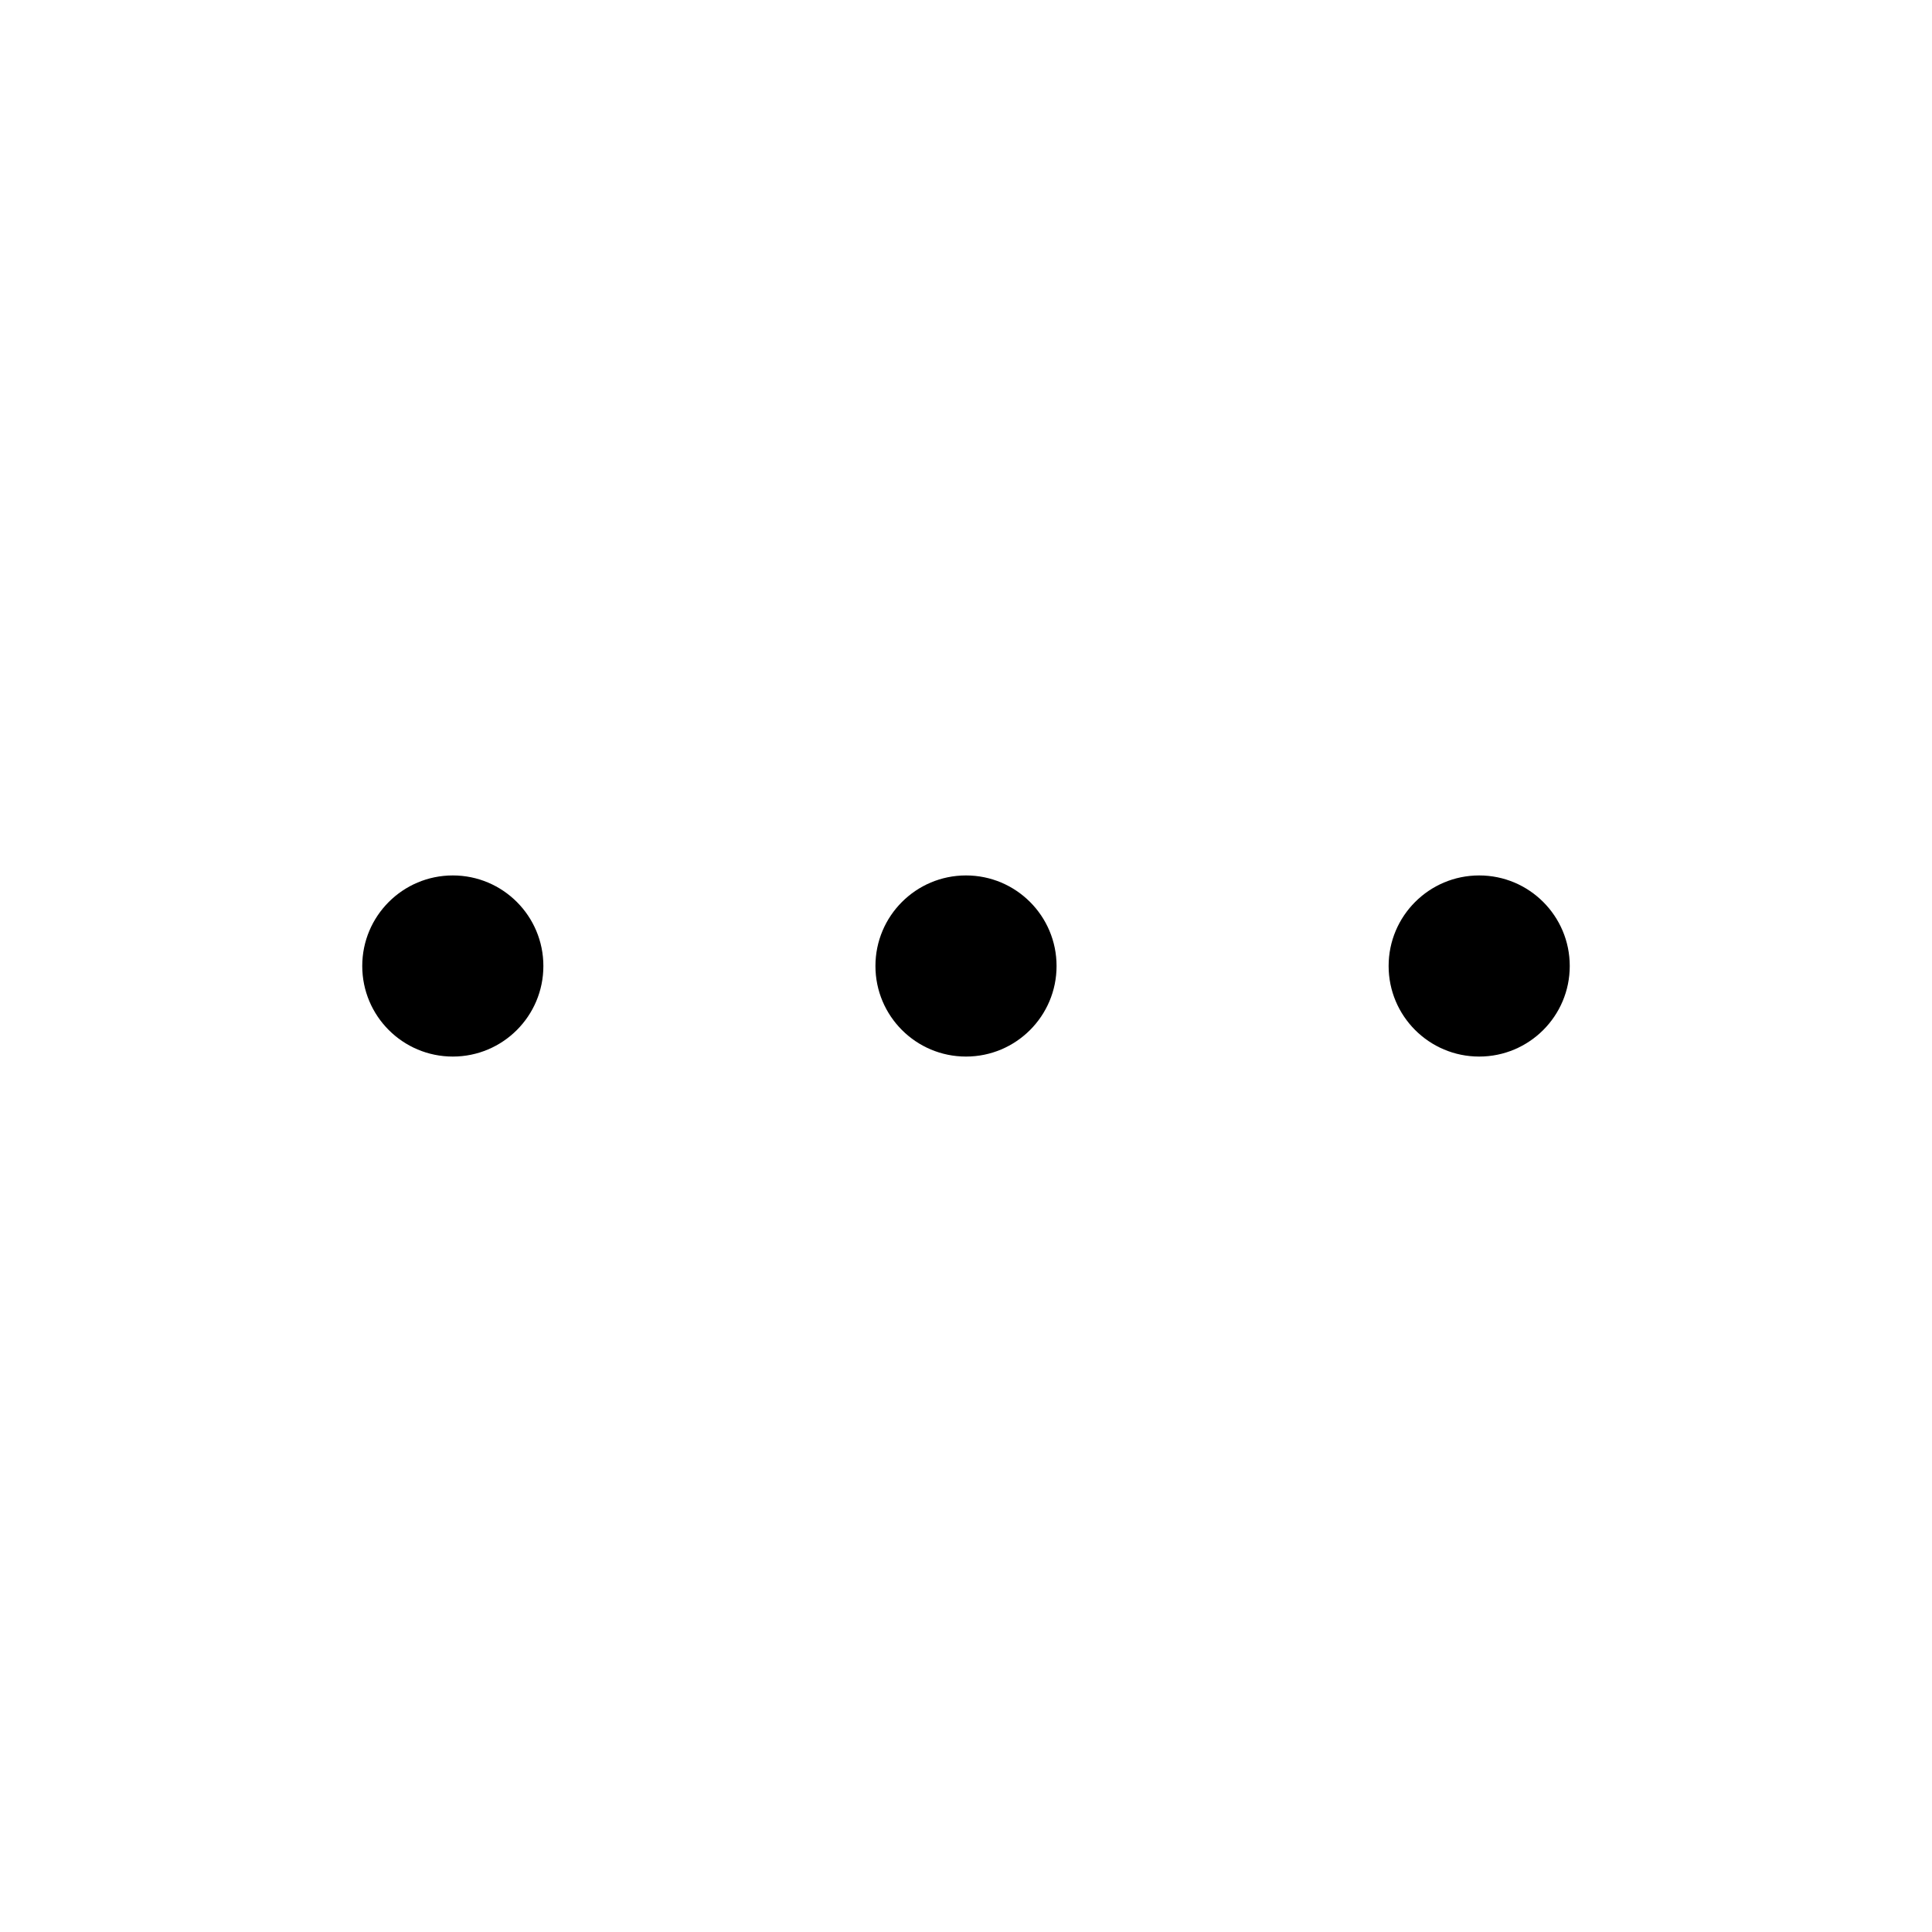
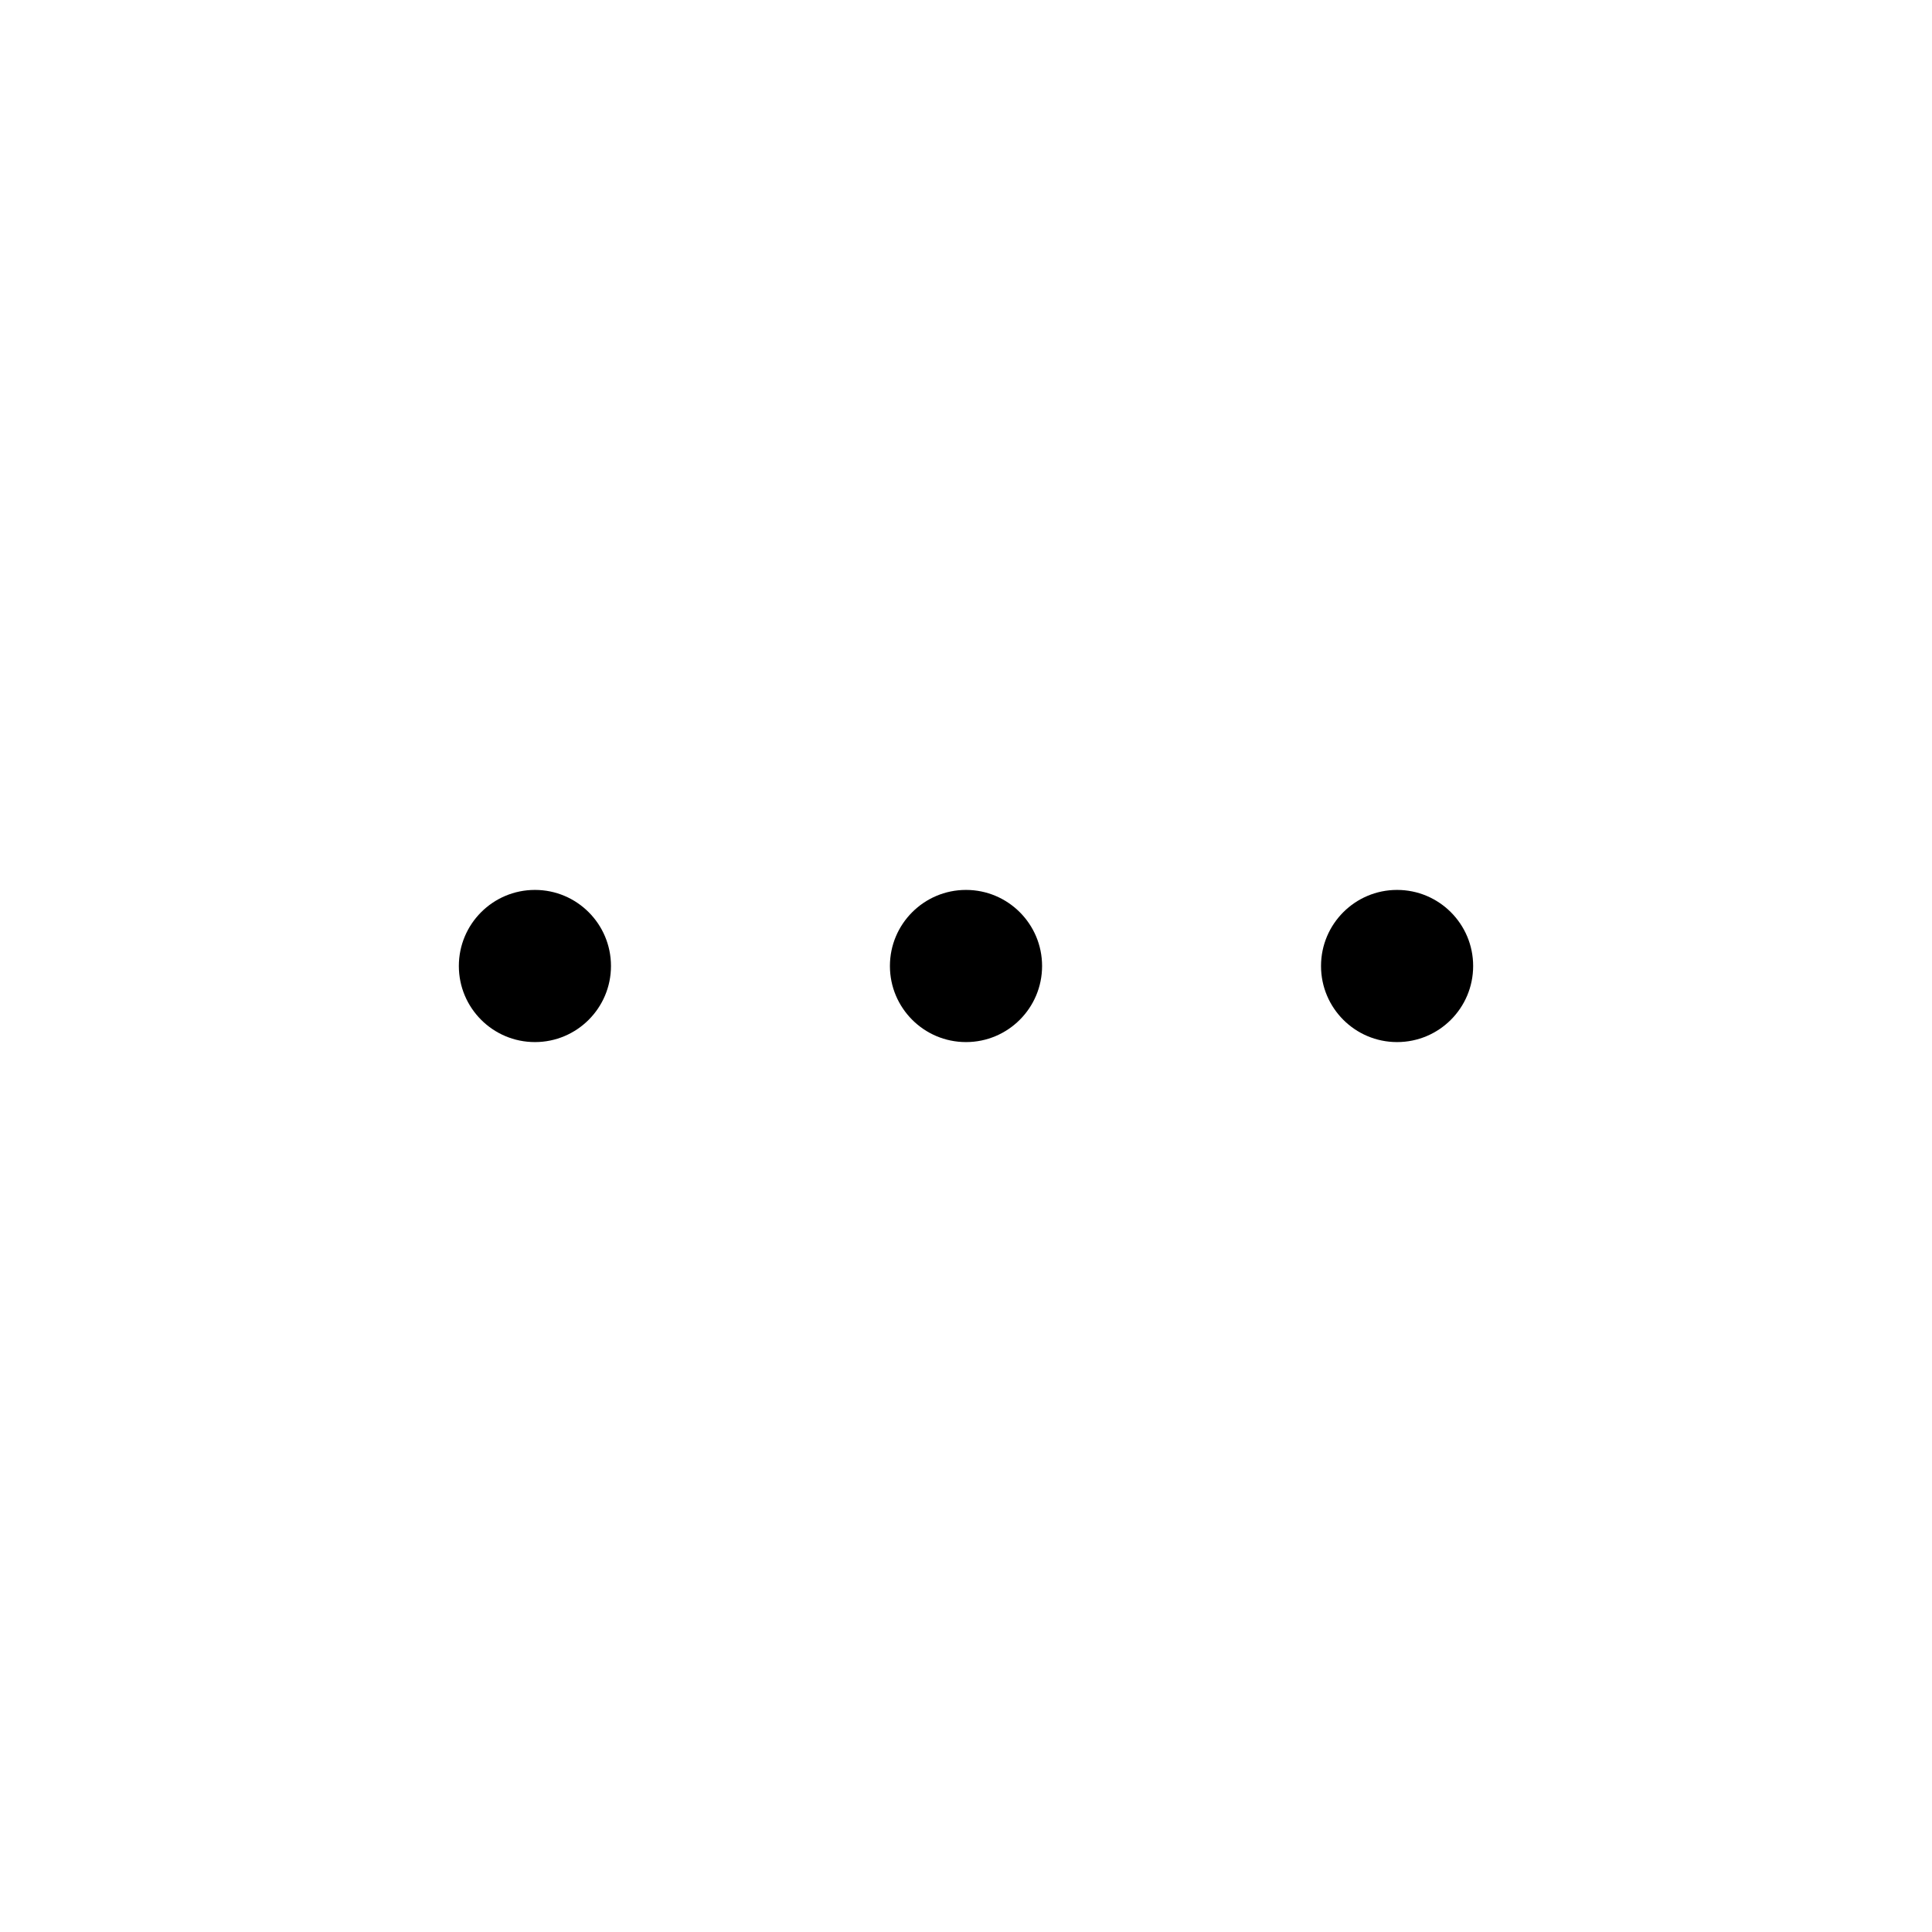
- <svg xmlns="http://www.w3.org/2000/svg" viewBox="0 0 256 256">
-   <rect width="256" height="256" fill="none" />
-   <circle cx="128" cy="128" r="12" fill="currentColor" />
-   <circle cx="196" cy="128" r="12" fill="currentColor" />
-   <circle cx="60" cy="128" r="12" fill="currentColor" />
+ <svg xmlns="http://www.w3.org/2000/svg" width="50" height="50" viewBox="0 0 50 50" fill="none">
+   <path d="M25 26.969C26.087 26.969 26.969 26.087 26.969 25C26.969 23.913 26.087 23.031 25 23.031C23.913 23.031 23.031 23.913 23.031 25C23.031 26.087 23.913 26.969 25 26.969Z" fill="currentColor" />
+   <path d="M36.156 26.969C37.244 26.969 38.125 26.087 38.125 25C38.125 23.913 37.244 23.031 36.156 23.031C35.069 23.031 34.188 23.913 34.188 25C34.188 26.087 35.069 26.969 36.156 26.969Z" fill="currentColor" />
+   <path d="M13.844 26.969C14.931 26.969 15.812 26.087 15.812 25C15.812 23.913 14.931 23.031 13.844 23.031C12.756 23.031 11.875 23.913 11.875 25C11.875 26.087 12.756 26.969 13.844 26.969Z" fill="currentColor" />
</svg>
